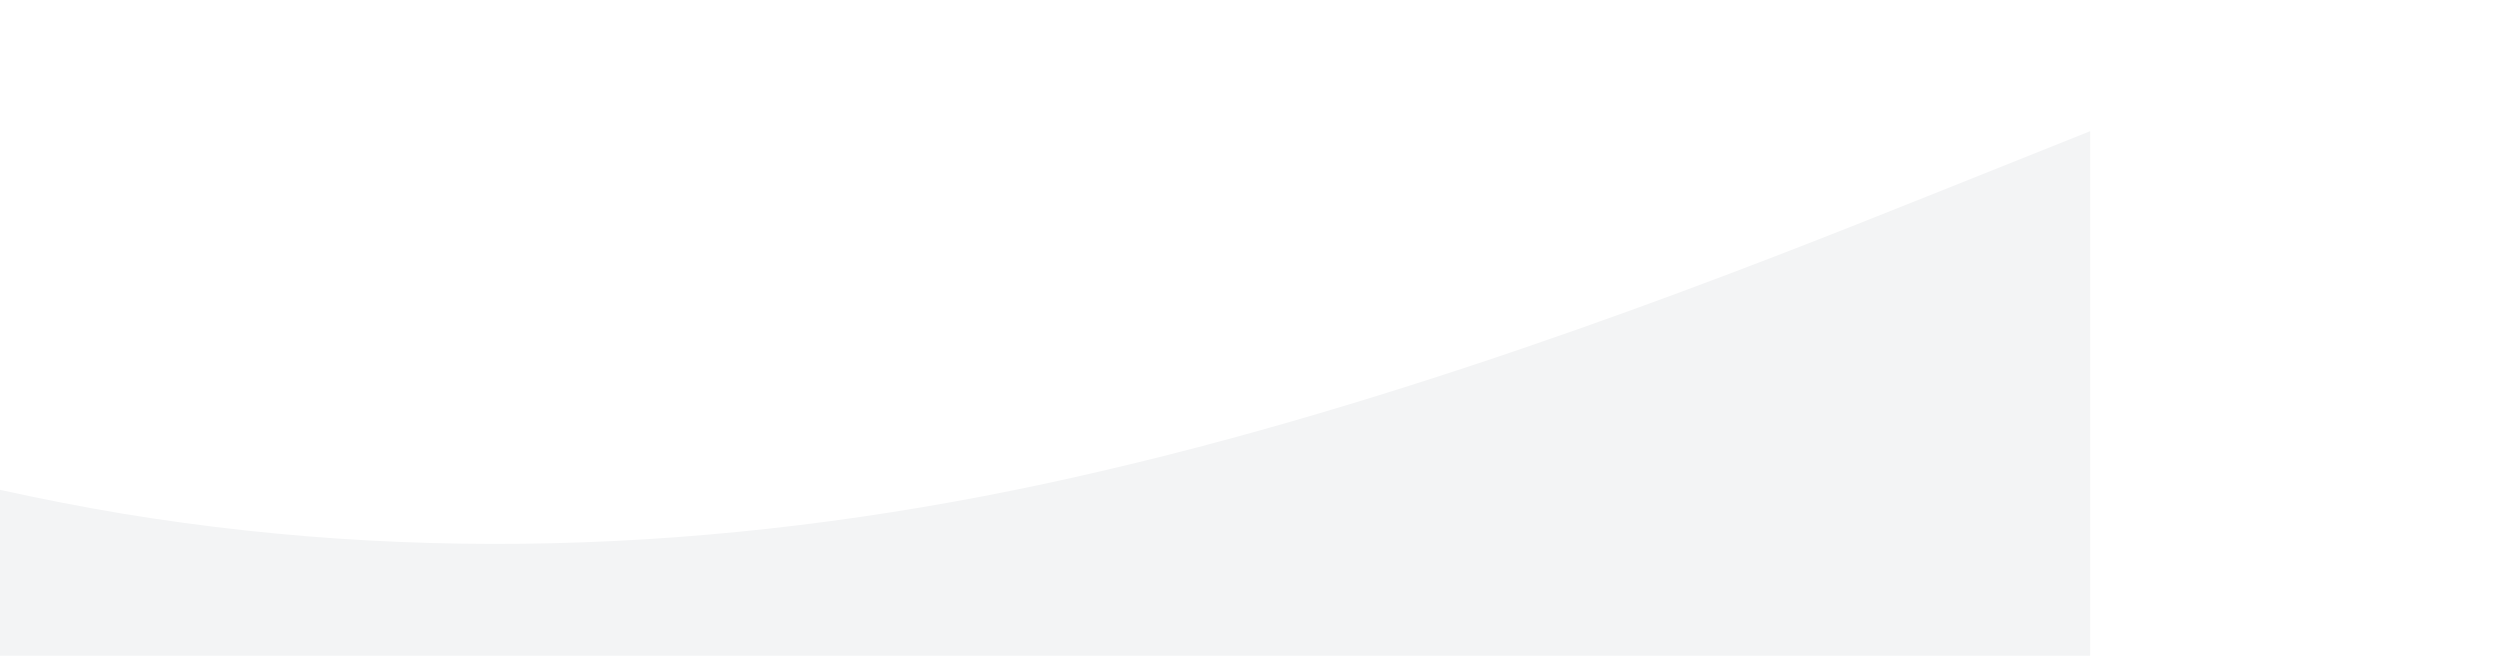
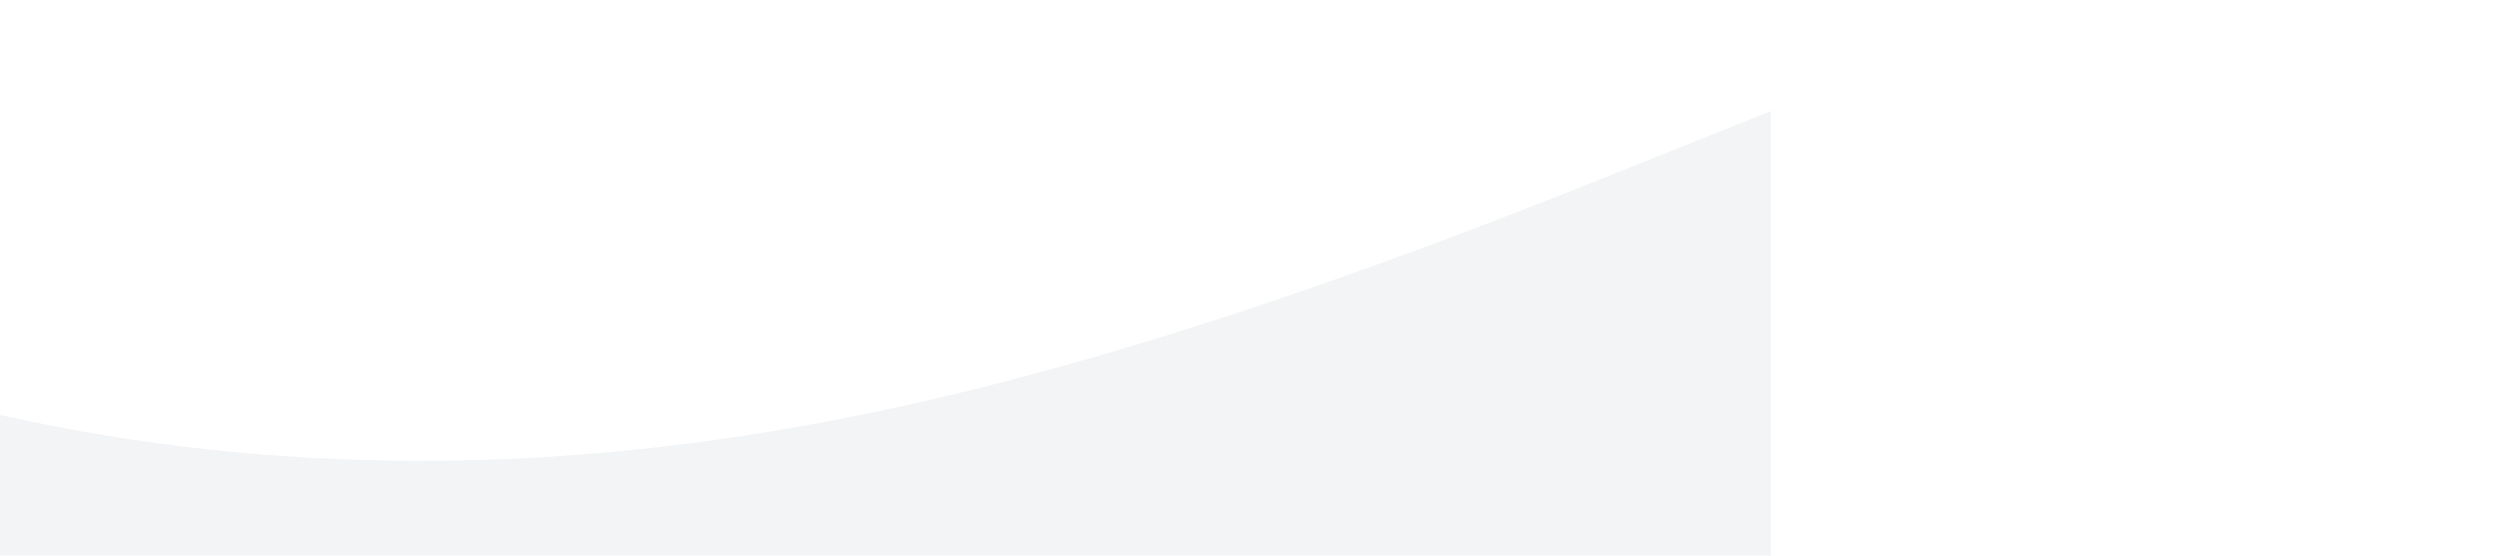
- <svg xmlns="http://www.w3.org/2000/svg" viewBox="420 0 1220 320">
+ <svg xmlns="http://www.w3.org/2000/svg" viewBox="420 0 1440 320">
  <path fill="#f3f4f5" fill-opacity="1" d="M0,96L80,128C160,160,320,224,480,250.7C640,277,800,267,960,229.3C1120,192,1280,128,1360,96L1440,64L1440,320L1360,320C1280,320,1120,320,960,320C800,320,640,320,480,320C320,320,160,320,80,320L0,320Z" />
</svg>
